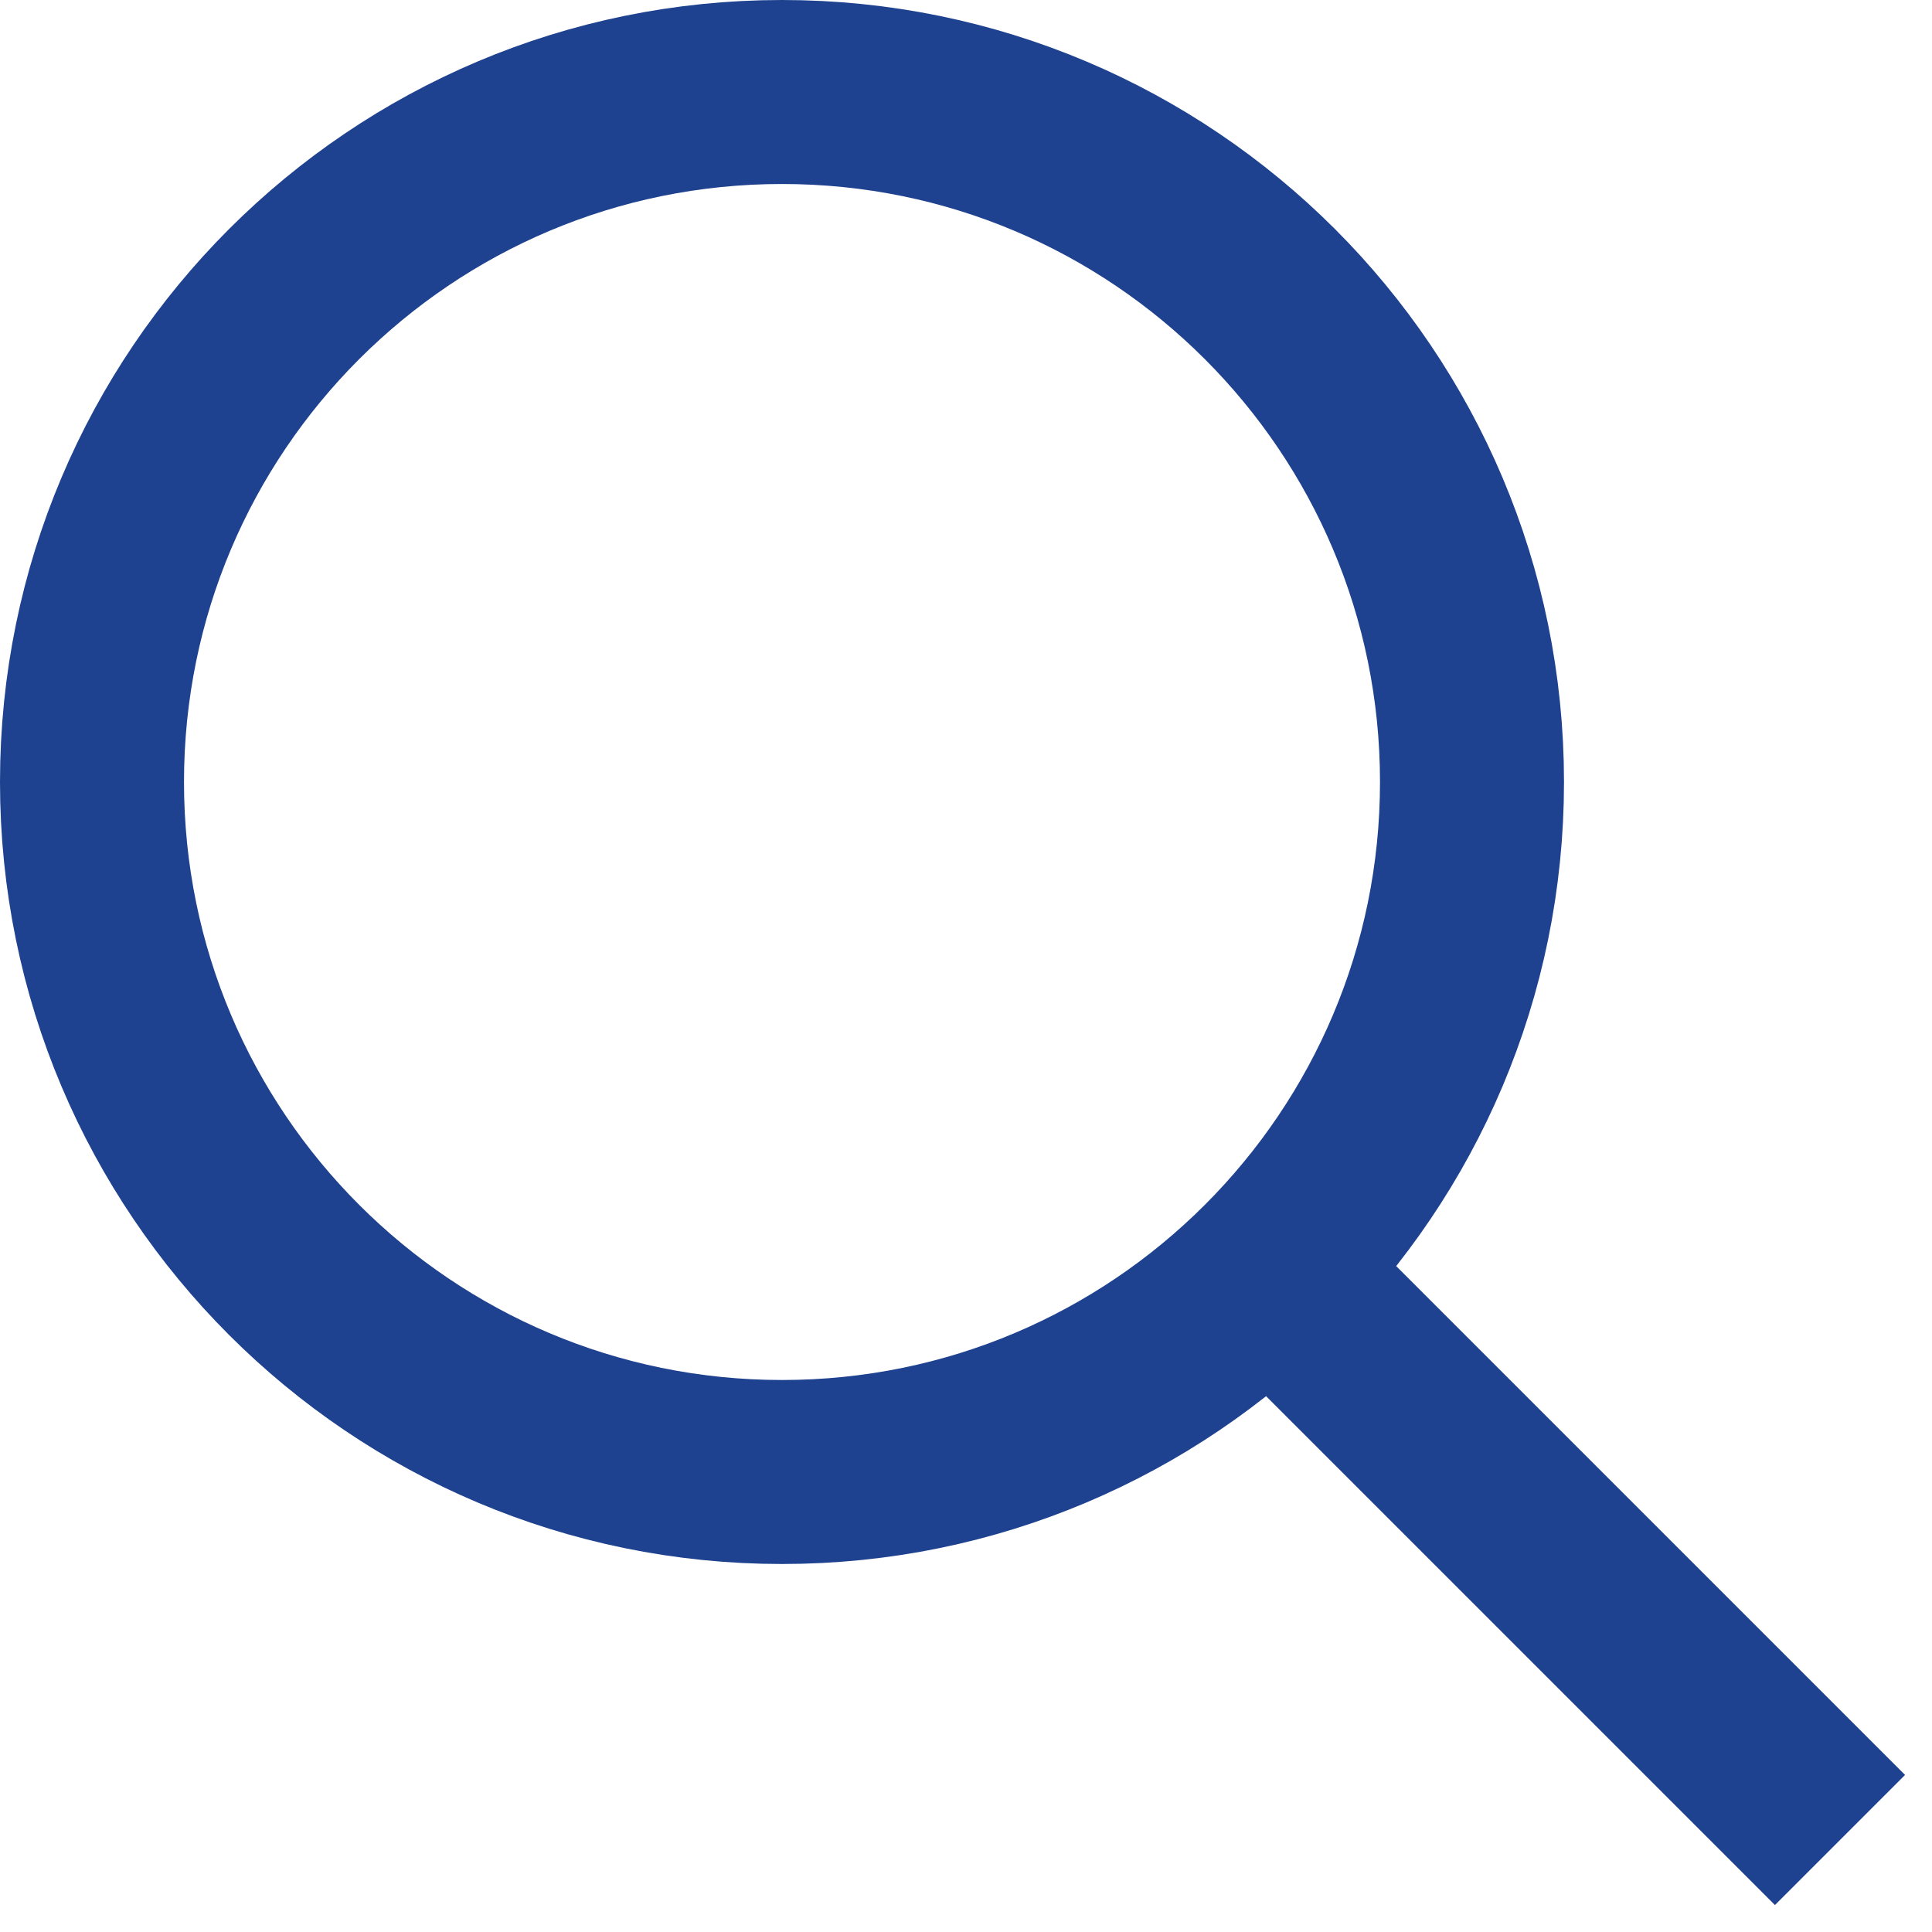
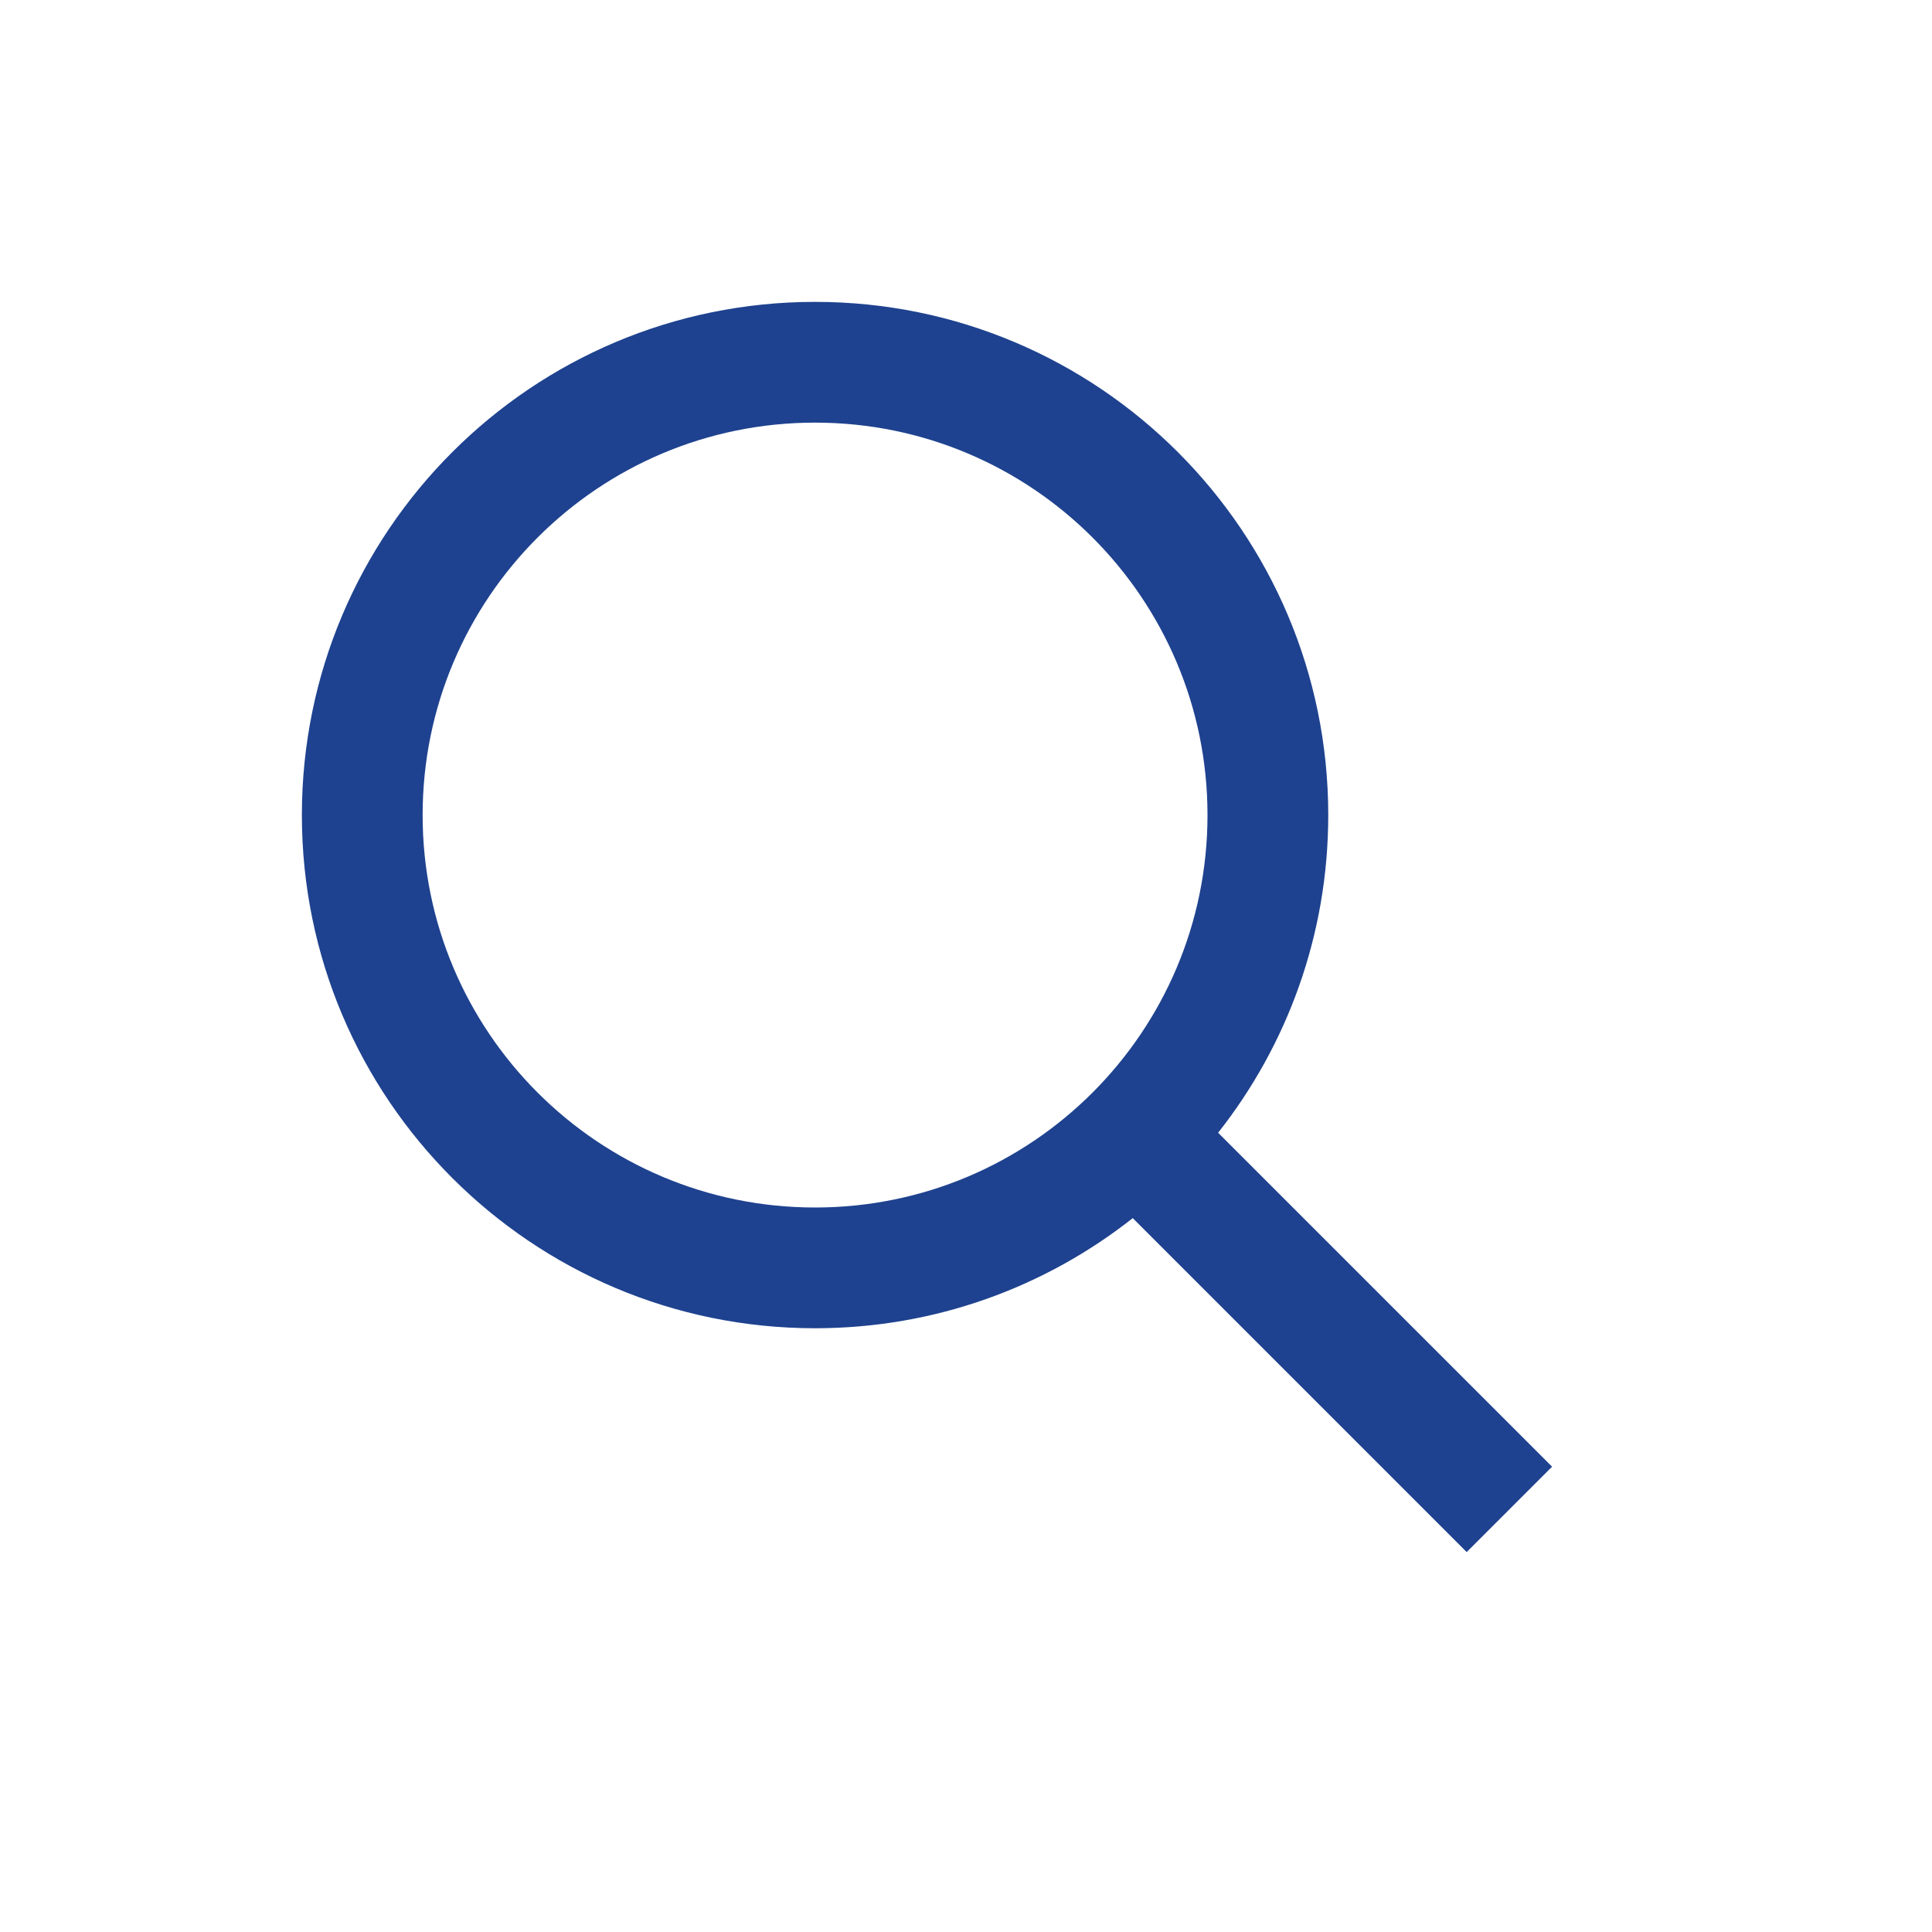
- <svg xmlns="http://www.w3.org/2000/svg" width="21" height="21" viewBox="0 0 21 21" fill="none">
-   <path d="M14 14L20 20M16 8.5V8.5C16 12.642 12.642 16 8.5 16V16C4.358 16 1 12.642 1 8.5V8.5C1 4.358 4.358 1 8.5 1V1C12.642 1 16 4.358 16 8.5Z" stroke="#1E428F" stroke-width="2" />
+ <svg xmlns="http://www.w3.org/2000/svg" width="32" height="32" viewBox="0 0 32 32" fill="none">
+   <path fill-rule="evenodd" clip-rule="evenodd" d="M13.5 7C9.91 7 7 9.91 7 13.5C7 17.09 9.91 20 13.5 20C17.09 20 20 17.09 20 13.5C20 9.91 17.09 7 13.5 7ZM5 13.5C5 8.806 8.806 5 13.5 5C18.194 5 22 8.806 22 13.5C22 15.487 21.318 17.314 20.176 18.762L25.707 24.293L24.293 25.707L18.762 20.176C17.314 21.318 15.487 22 13.5 22C8.806 22 5 18.194 5 13.5Z" fill="#1E428F" />
</svg>
